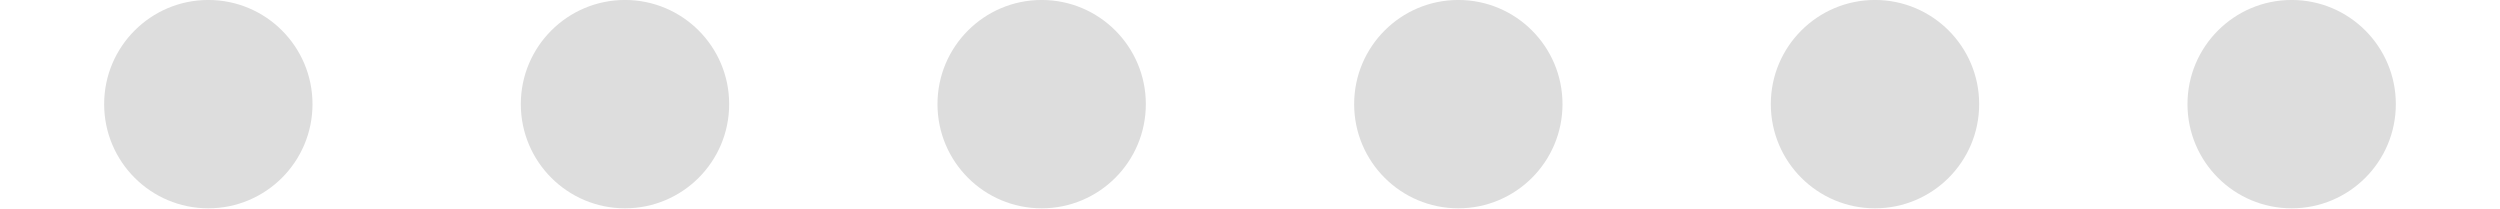
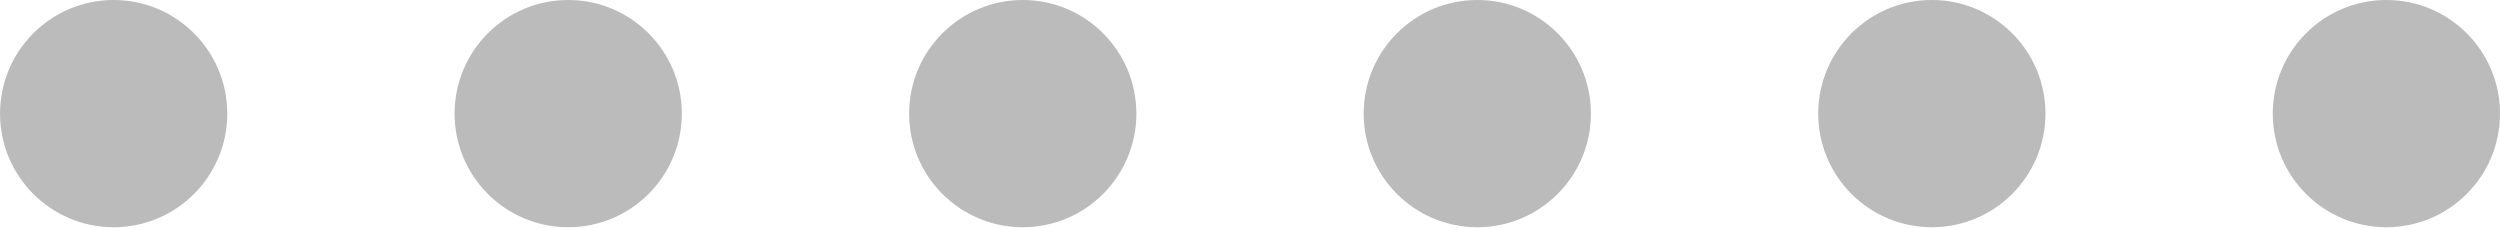
- <svg xmlns="http://www.w3.org/2000/svg" width="24" height="2" id="svg32934" version="1.1">
+ <svg xmlns="http://www.w3.org/2000/svg" width="22" height="2" id="svg32934" version="1.1">
  <defs id="defs32936" />
  <g id="layer1" transform="translate(0,-14)">
-     <path style="fill:#dddddd;fill-opacity:1;stroke:none;display:inline;enable-background:new" id="path5824" d="m 870.537,617.15 a 1.9,1.9 0 1 1 -3.801,0 1.9,1.9 0 1 1 3.801,0 z" transform="matrix(-0.5262197,0,0,-0.5262186,467.0936,339.7556)" />
-     <path transform="matrix(-0.5262197,0,0,-0.5262186,475.0936,339.7556)" d="m 870.537,617.15 a 1.9,1.9 0 1 1 -3.801,0 1.9,1.9 0 1 1 3.801,0 z" id="path5828" style="fill:#dddddd;fill-opacity:1;stroke:none;display:inline;enable-background:new" />
-     <path style="fill:#dddddd;fill-opacity:1;stroke:none;display:inline;enable-background:new" id="path5830" d="m 870.537,617.15 a 1.9,1.9 0 1 1 -3.801,0 1.9,1.9 0 1 1 3.801,0 z" transform="matrix(-0.5262197,0,0,-0.5262186,479.0936,339.7556)" />
-     <path style="fill:#dddddd;fill-opacity:1;stroke:none;display:inline;enable-background:new" id="path5824-3" d="m 870.537,617.15 a 1.9,1.9 0 1 1 -3.801,0 1.9,1.9 0 1 1 3.801,0 z" transform="matrix(-0.5262197,0,0,-0.5262186,459.0936,339.7556)" />
-     <path transform="matrix(-0.5262197,0,0,-0.5262186,463.0936,339.7556)" d="m 870.537,617.15 a 1.9,1.9 0 1 1 -3.801,0 1.9,1.9 0 1 1 3.801,0 z" id="path5828-7" style="fill:#dddddd;fill-opacity:1;stroke:none;display:inline;enable-background:new" />
-     <path style="fill:#dddddd;fill-opacity:1;stroke:none;display:inline;enable-background:new" id="path5321" d="m 870.537,617.15 a 1.9,1.9 0 1 1 -3.801,0 1.9,1.9 0 1 1 3.801,0 z" transform="matrix(-0.5262197,0,0,-0.5262186,471.0936,339.7556)" />
+     <g id="g4140" transform="translate(-1,0)" style="fill:#bbbbbb;fill-opacity:1">
+       <circle transform="matrix(-0.5262197,0,0,-0.5262186,467.0936,339.7556)" id="path5824" style="display:inline;fill:#bbbbbb;fill-opacity:1;stroke:none;enable-background:new" cx="868.636" cy="617.15" r="1.9" />
+       <circle style="display:inline;fill:#bbbbbb;fill-opacity:1;stroke:none;enable-background:new" id="path5828" transform="matrix(-0.5262197,0,0,-0.5262186,475.0936,339.7556)" cx="868.636" cy="617.15" r="1.9" />
+       <circle transform="matrix(-0.5262197,0,0,-0.5262186,479.0936,339.7556)" id="path5830" style="display:inline;fill:#bbbbbb;fill-opacity:1;stroke:none;enable-background:new" cx="868.636" cy="617.15" r="1.9" />
+       <circle transform="matrix(-0.5262197,0,0,-0.5262186,459.0936,339.7556)" id="path5824-3" style="display:inline;fill:#bbbbbb;fill-opacity:1;stroke:none;enable-background:new" cx="868.636" cy="617.15" r="1.9" />
+       <circle style="display:inline;fill:#bbbbbb;fill-opacity:1;stroke:none;enable-background:new" id="path5828-7" transform="matrix(-0.5262197,0,0,-0.5262186,463.0936,339.7556)" cx="868.636" cy="617.15" r="1.9" />
+       <circle transform="matrix(-0.5262197,0,0,-0.5262186,471.0936,339.7556)" id="path5321" style="display:inline;fill:#bbbbbb;fill-opacity:1;stroke:none;enable-background:new" cx="868.636" cy="617.15" r="1.9" />
+     </g>
  </g>
</svg>
